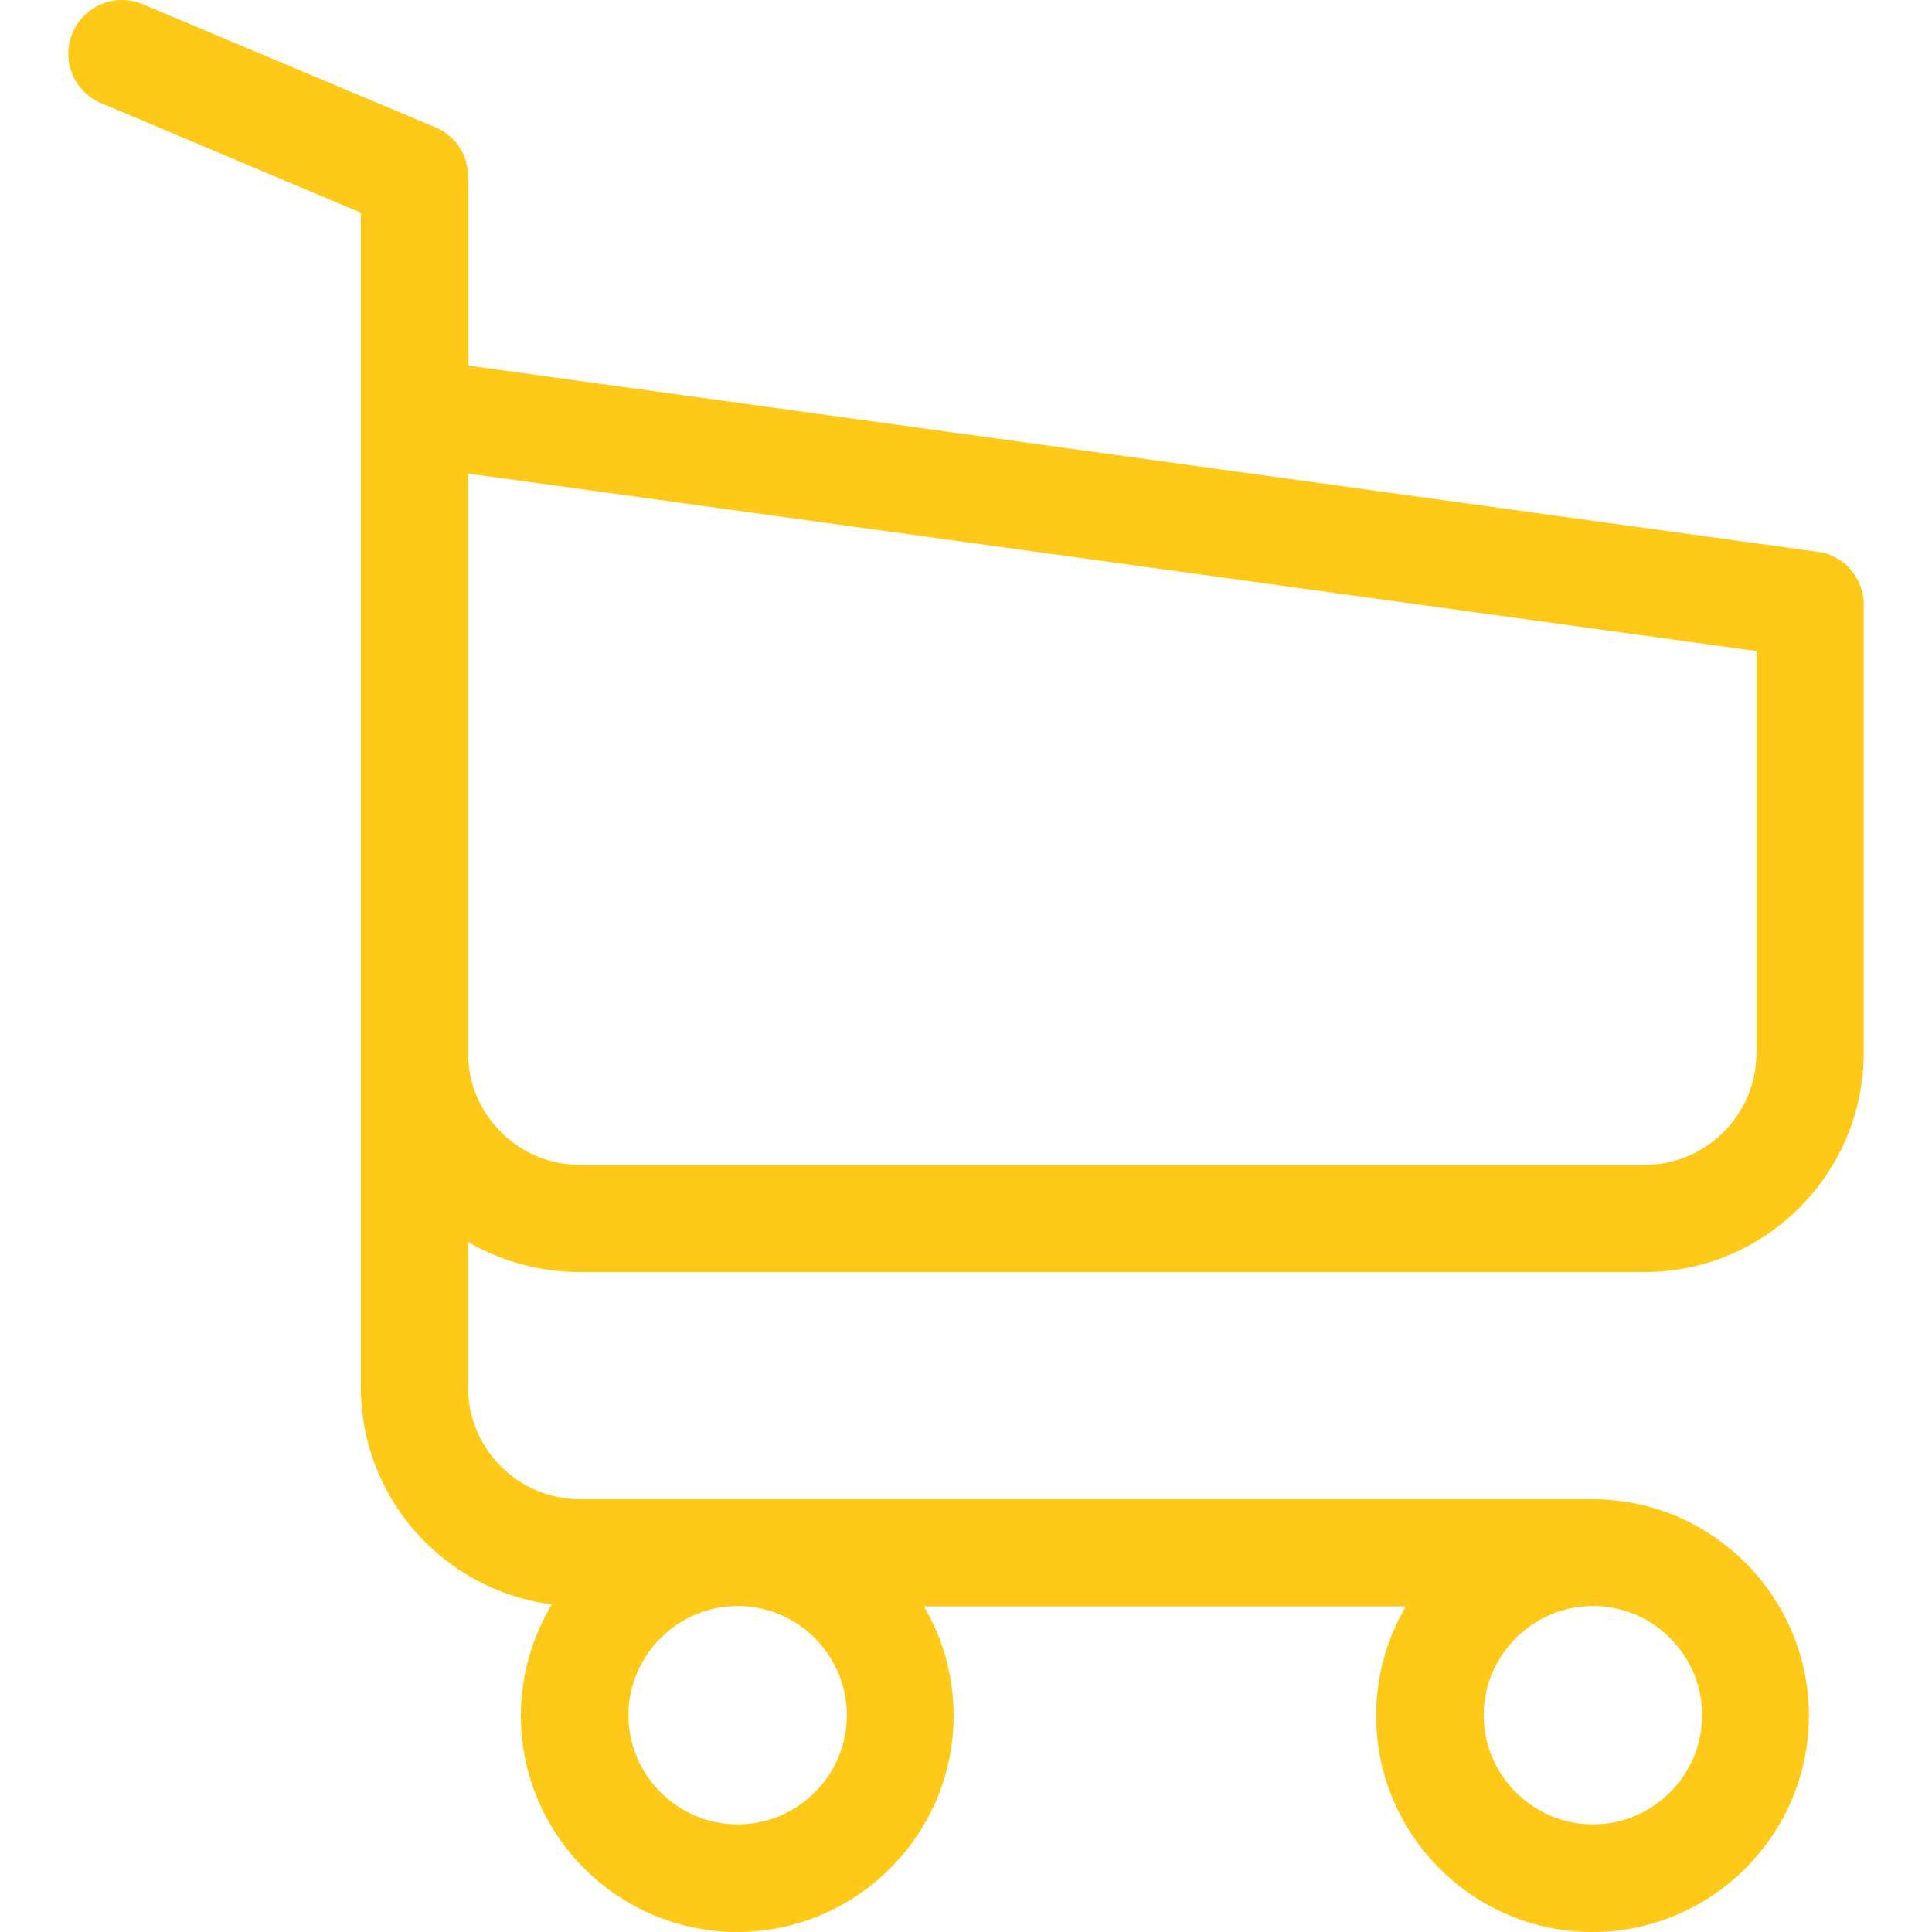
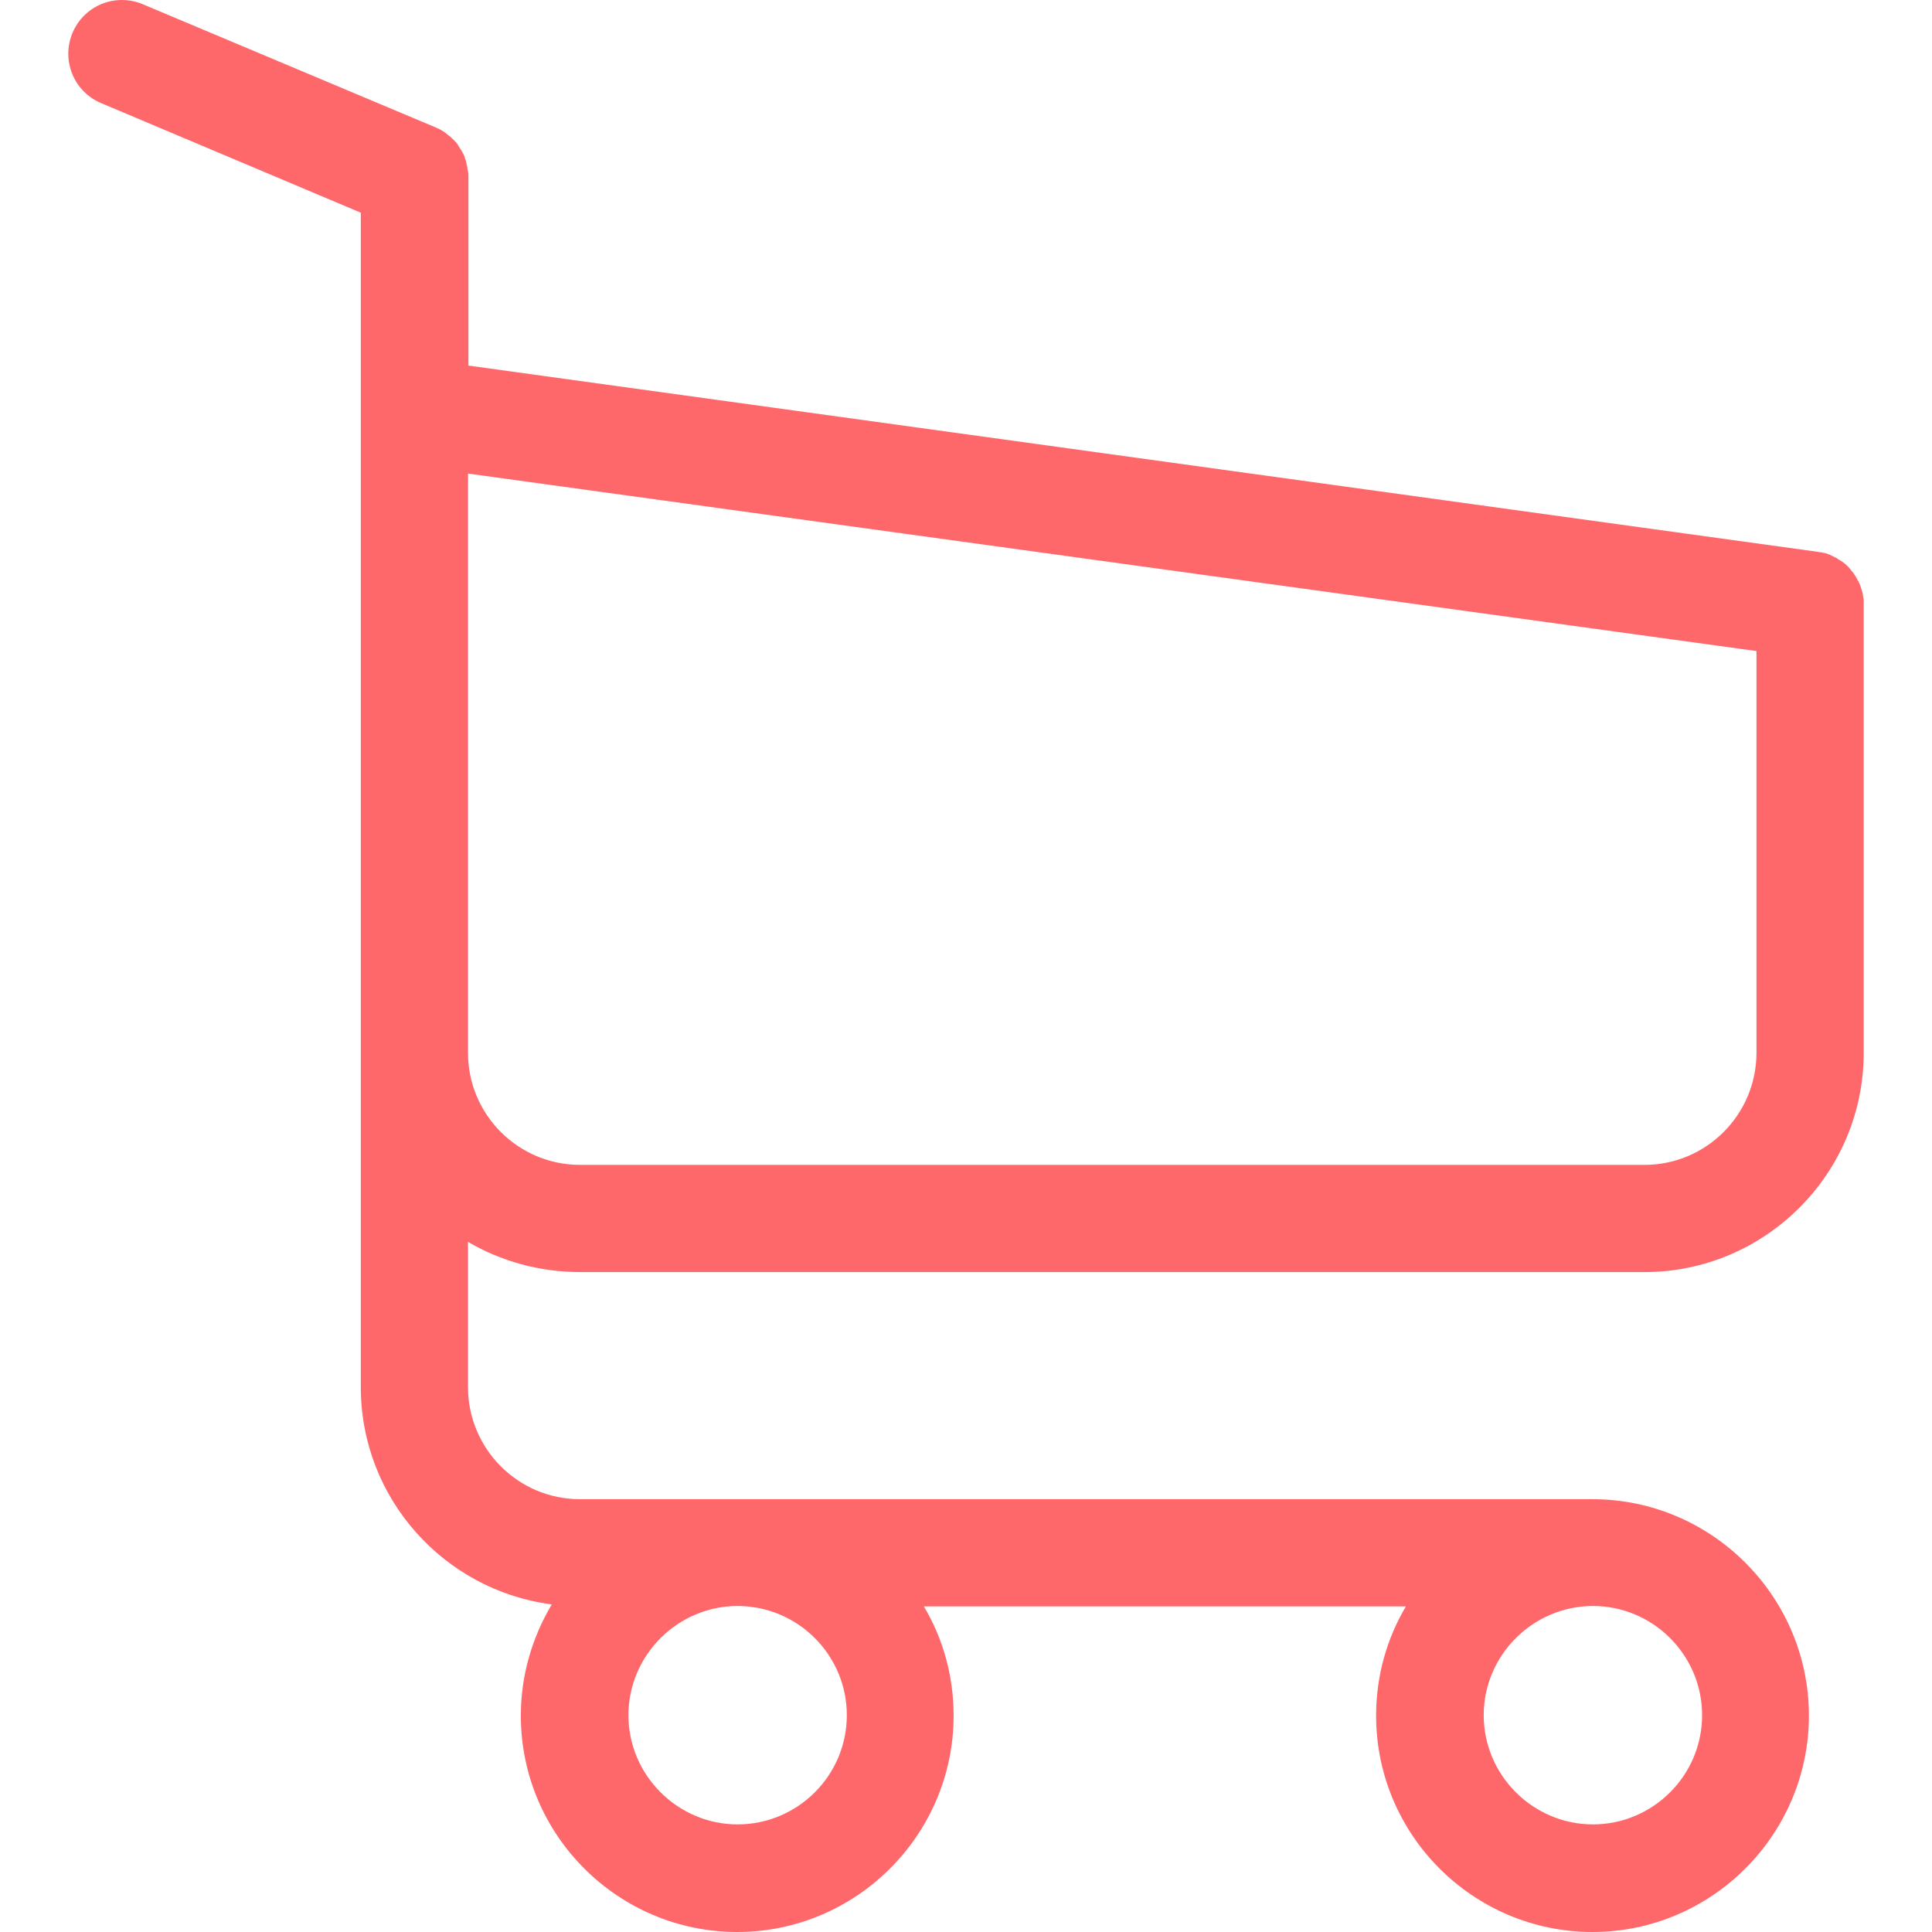
<svg xmlns="http://www.w3.org/2000/svg" version="1.1" id="Capa_1" x="0px" y="0px" viewBox="0 0 486.569 486.569" style="enable-background:new 0 0 486.569 486.569;" xml:space="preserve">
  <g>
-     <path fill="rgb(255, 201, 25)" d="M146.069,320.369h268.1c30.4,0,55.2-24.8,55.2-55.2v-112.8c0-0.1,0-0.3,0-0.4c0-0.3,0-0.5,0-0.8c0-0.2,0-0.4-0.1-0.6   c0-0.2-0.1-0.5-0.1-0.7s-0.1-0.4-0.1-0.6c-0.1-0.2-0.1-0.4-0.2-0.7c-0.1-0.2-0.1-0.4-0.2-0.6c-0.1-0.2-0.1-0.4-0.2-0.6   c-0.1-0.2-0.2-0.4-0.3-0.7c-0.1-0.2-0.2-0.4-0.3-0.5c-0.1-0.2-0.2-0.4-0.3-0.6c-0.1-0.2-0.2-0.3-0.3-0.5c-0.1-0.2-0.3-0.4-0.4-0.6   c-0.1-0.2-0.2-0.3-0.4-0.5c-0.1-0.2-0.3-0.3-0.4-0.5s-0.3-0.3-0.4-0.5s-0.3-0.3-0.4-0.4c-0.2-0.2-0.3-0.3-0.5-0.5   c-0.2-0.1-0.3-0.3-0.5-0.4c-0.2-0.1-0.4-0.3-0.6-0.4c-0.2-0.1-0.3-0.2-0.5-0.3s-0.4-0.2-0.6-0.4c-0.2-0.1-0.4-0.2-0.6-0.3   s-0.4-0.2-0.6-0.3s-0.4-0.2-0.6-0.3s-0.4-0.1-0.6-0.2c-0.2-0.1-0.5-0.2-0.7-0.2s-0.4-0.1-0.5-0.1c-0.3-0.1-0.5-0.1-0.8-0.1   c-0.1,0-0.2-0.1-0.4-0.1l-339.8-46.9v-47.4c0-0.5,0-1-0.1-1.4c0-0.1,0-0.2-0.1-0.4c0-0.3-0.1-0.6-0.1-0.9c-0.1-0.3-0.1-0.5-0.2-0.8   c0-0.2-0.1-0.3-0.1-0.5c-0.1-0.3-0.2-0.6-0.3-0.9c0-0.1-0.1-0.3-0.1-0.4c-0.1-0.3-0.2-0.5-0.4-0.8c-0.1-0.1-0.1-0.3-0.2-0.4   c-0.1-0.2-0.2-0.4-0.4-0.6c-0.1-0.2-0.2-0.3-0.3-0.5s-0.2-0.3-0.3-0.5s-0.3-0.4-0.4-0.6c-0.1-0.1-0.2-0.2-0.3-0.3   c-0.2-0.2-0.4-0.4-0.6-0.6c-0.1-0.1-0.2-0.2-0.3-0.3c-0.2-0.2-0.4-0.4-0.7-0.6c-0.1-0.1-0.3-0.2-0.4-0.3c-0.2-0.2-0.4-0.3-0.6-0.5   c-0.3-0.2-0.6-0.4-0.8-0.5c-0.1-0.1-0.2-0.1-0.3-0.2c-0.4-0.2-0.9-0.4-1.3-0.6l-73.7-31c-6.9-2.9-14.8,0.3-17.7,7.2   s0.3,14.8,7.2,17.7l65.4,27.6v61.2v9.7v74.4v66.5v84c0,28,21,51.2,48.1,54.7c-4.9,8.2-7.8,17.8-7.8,28c0,30.1,24.5,54.5,54.5,54.5   s54.5-24.5,54.5-54.5c0-10-2.7-19.5-7.5-27.5h121.4c-4.8,8.1-7.5,17.5-7.5,27.5c0,30.1,24.5,54.5,54.5,54.5s54.5-24.5,54.5-54.5   s-24.5-54.5-54.5-54.5h-255c-15.6,0-28.2-12.7-28.2-28.2v-36.6C126.069,317.569,135.769,320.369,146.069,320.369z M213.269,431.969   c0,15.2-12.4,27.5-27.5,27.5s-27.5-12.4-27.5-27.5s12.4-27.5,27.5-27.5S213.269,416.769,213.269,431.969z M428.669,431.969   c0,15.2-12.4,27.5-27.5,27.5s-27.5-12.4-27.5-27.5s12.4-27.5,27.5-27.5S428.669,416.769,428.669,431.969z M414.169,293.369h-268.1   c-15.6,0-28.2-12.7-28.2-28.2v-66.5v-74.4v-5l324.5,44.7v101.1C442.369,280.769,429.669,293.369,414.169,293.369z" />
+     <path fill="rgba(255, 104, 107, 1)" d="M146.069,320.369h268.1c30.4,0,55.2-24.8,55.2-55.2v-112.8c0-0.1,0-0.3,0-0.4c0-0.3,0-0.5,0-0.8c0-0.2,0-0.4-0.1-0.6   c0-0.2-0.1-0.5-0.1-0.7s-0.1-0.4-0.1-0.6c-0.1-0.2-0.1-0.4-0.2-0.7c-0.1-0.2-0.1-0.4-0.2-0.6c-0.1-0.2-0.1-0.4-0.2-0.6   c-0.1-0.2-0.2-0.4-0.3-0.7c-0.1-0.2-0.2-0.4-0.3-0.5c-0.1-0.2-0.2-0.4-0.3-0.6c-0.1-0.2-0.2-0.3-0.3-0.5c-0.1-0.2-0.3-0.4-0.4-0.6   c-0.1-0.2-0.2-0.3-0.4-0.5c-0.1-0.2-0.3-0.3-0.4-0.5s-0.3-0.3-0.4-0.5s-0.3-0.3-0.4-0.4c-0.2-0.2-0.3-0.3-0.5-0.5   c-0.2-0.1-0.3-0.3-0.5-0.4c-0.2-0.1-0.4-0.3-0.6-0.4c-0.2-0.1-0.3-0.2-0.5-0.3s-0.4-0.2-0.6-0.4c-0.2-0.1-0.4-0.2-0.6-0.3   s-0.4-0.2-0.6-0.3s-0.4-0.2-0.6-0.3s-0.4-0.1-0.6-0.2c-0.2-0.1-0.5-0.2-0.7-0.2s-0.4-0.1-0.5-0.1c-0.3-0.1-0.5-0.1-0.8-0.1   c-0.1,0-0.2-0.1-0.4-0.1l-339.8-46.9v-47.4c0-0.5,0-1-0.1-1.4c0-0.1,0-0.2-0.1-0.4c0-0.3-0.1-0.6-0.1-0.9c-0.1-0.3-0.1-0.5-0.2-0.8   c0-0.2-0.1-0.3-0.1-0.5c-0.1-0.3-0.2-0.6-0.3-0.9c0-0.1-0.1-0.3-0.1-0.4c-0.1-0.3-0.2-0.5-0.4-0.8c-0.1-0.1-0.1-0.3-0.2-0.4   c-0.1-0.2-0.2-0.4-0.4-0.6c-0.1-0.2-0.2-0.3-0.3-0.5s-0.2-0.3-0.3-0.5s-0.3-0.4-0.4-0.6c-0.1-0.1-0.2-0.2-0.3-0.3   c-0.2-0.2-0.4-0.4-0.6-0.6c-0.1-0.1-0.2-0.2-0.3-0.3c-0.2-0.2-0.4-0.4-0.7-0.6c-0.1-0.1-0.3-0.2-0.4-0.3c-0.2-0.2-0.4-0.3-0.6-0.5   c-0.3-0.2-0.6-0.4-0.8-0.5c-0.1-0.1-0.2-0.1-0.3-0.2c-0.4-0.2-0.9-0.4-1.3-0.6l-73.7-31c-6.9-2.9-14.8,0.3-17.7,7.2   s0.3,14.8,7.2,17.7l65.4,27.6v61.2v9.7v74.4v66.5v84c0,28,21,51.2,48.1,54.7c-4.9,8.2-7.8,17.8-7.8,28c0,30.1,24.5,54.5,54.5,54.5   s54.5-24.5,54.5-54.5c0-10-2.7-19.5-7.5-27.5h121.4c-4.8,8.1-7.5,17.5-7.5,27.5c0,30.1,24.5,54.5,54.5,54.5s54.5-24.5,54.5-54.5   s-24.5-54.5-54.5-54.5h-255c-15.6,0-28.2-12.7-28.2-28.2v-36.6C126.069,317.569,135.769,320.369,146.069,320.369z M213.269,431.969   c0,15.2-12.4,27.5-27.5,27.5s-27.5-12.4-27.5-27.5s12.4-27.5,27.5-27.5S213.269,416.769,213.269,431.969z M428.669,431.969   c0,15.2-12.4,27.5-27.5,27.5s-27.5-12.4-27.5-27.5s12.4-27.5,27.5-27.5S428.669,416.769,428.669,431.969z M414.169,293.369h-268.1   c-15.6,0-28.2-12.7-28.2-28.2v-66.5v-74.4v-5l324.5,44.7v101.1C442.369,280.769,429.669,293.369,414.169,293.369z" />
  </g>
  <g>
</g>
  <g>
</g>
  <g>
</g>
  <g>
</g>
  <g>
</g>
  <g>
</g>
  <g>
</g>
  <g>
</g>
  <g>
</g>
  <g>
</g>
  <g>
</g>
  <g>
</g>
  <g>
</g>
  <g>
</g>
  <g>
</g>
</svg>
